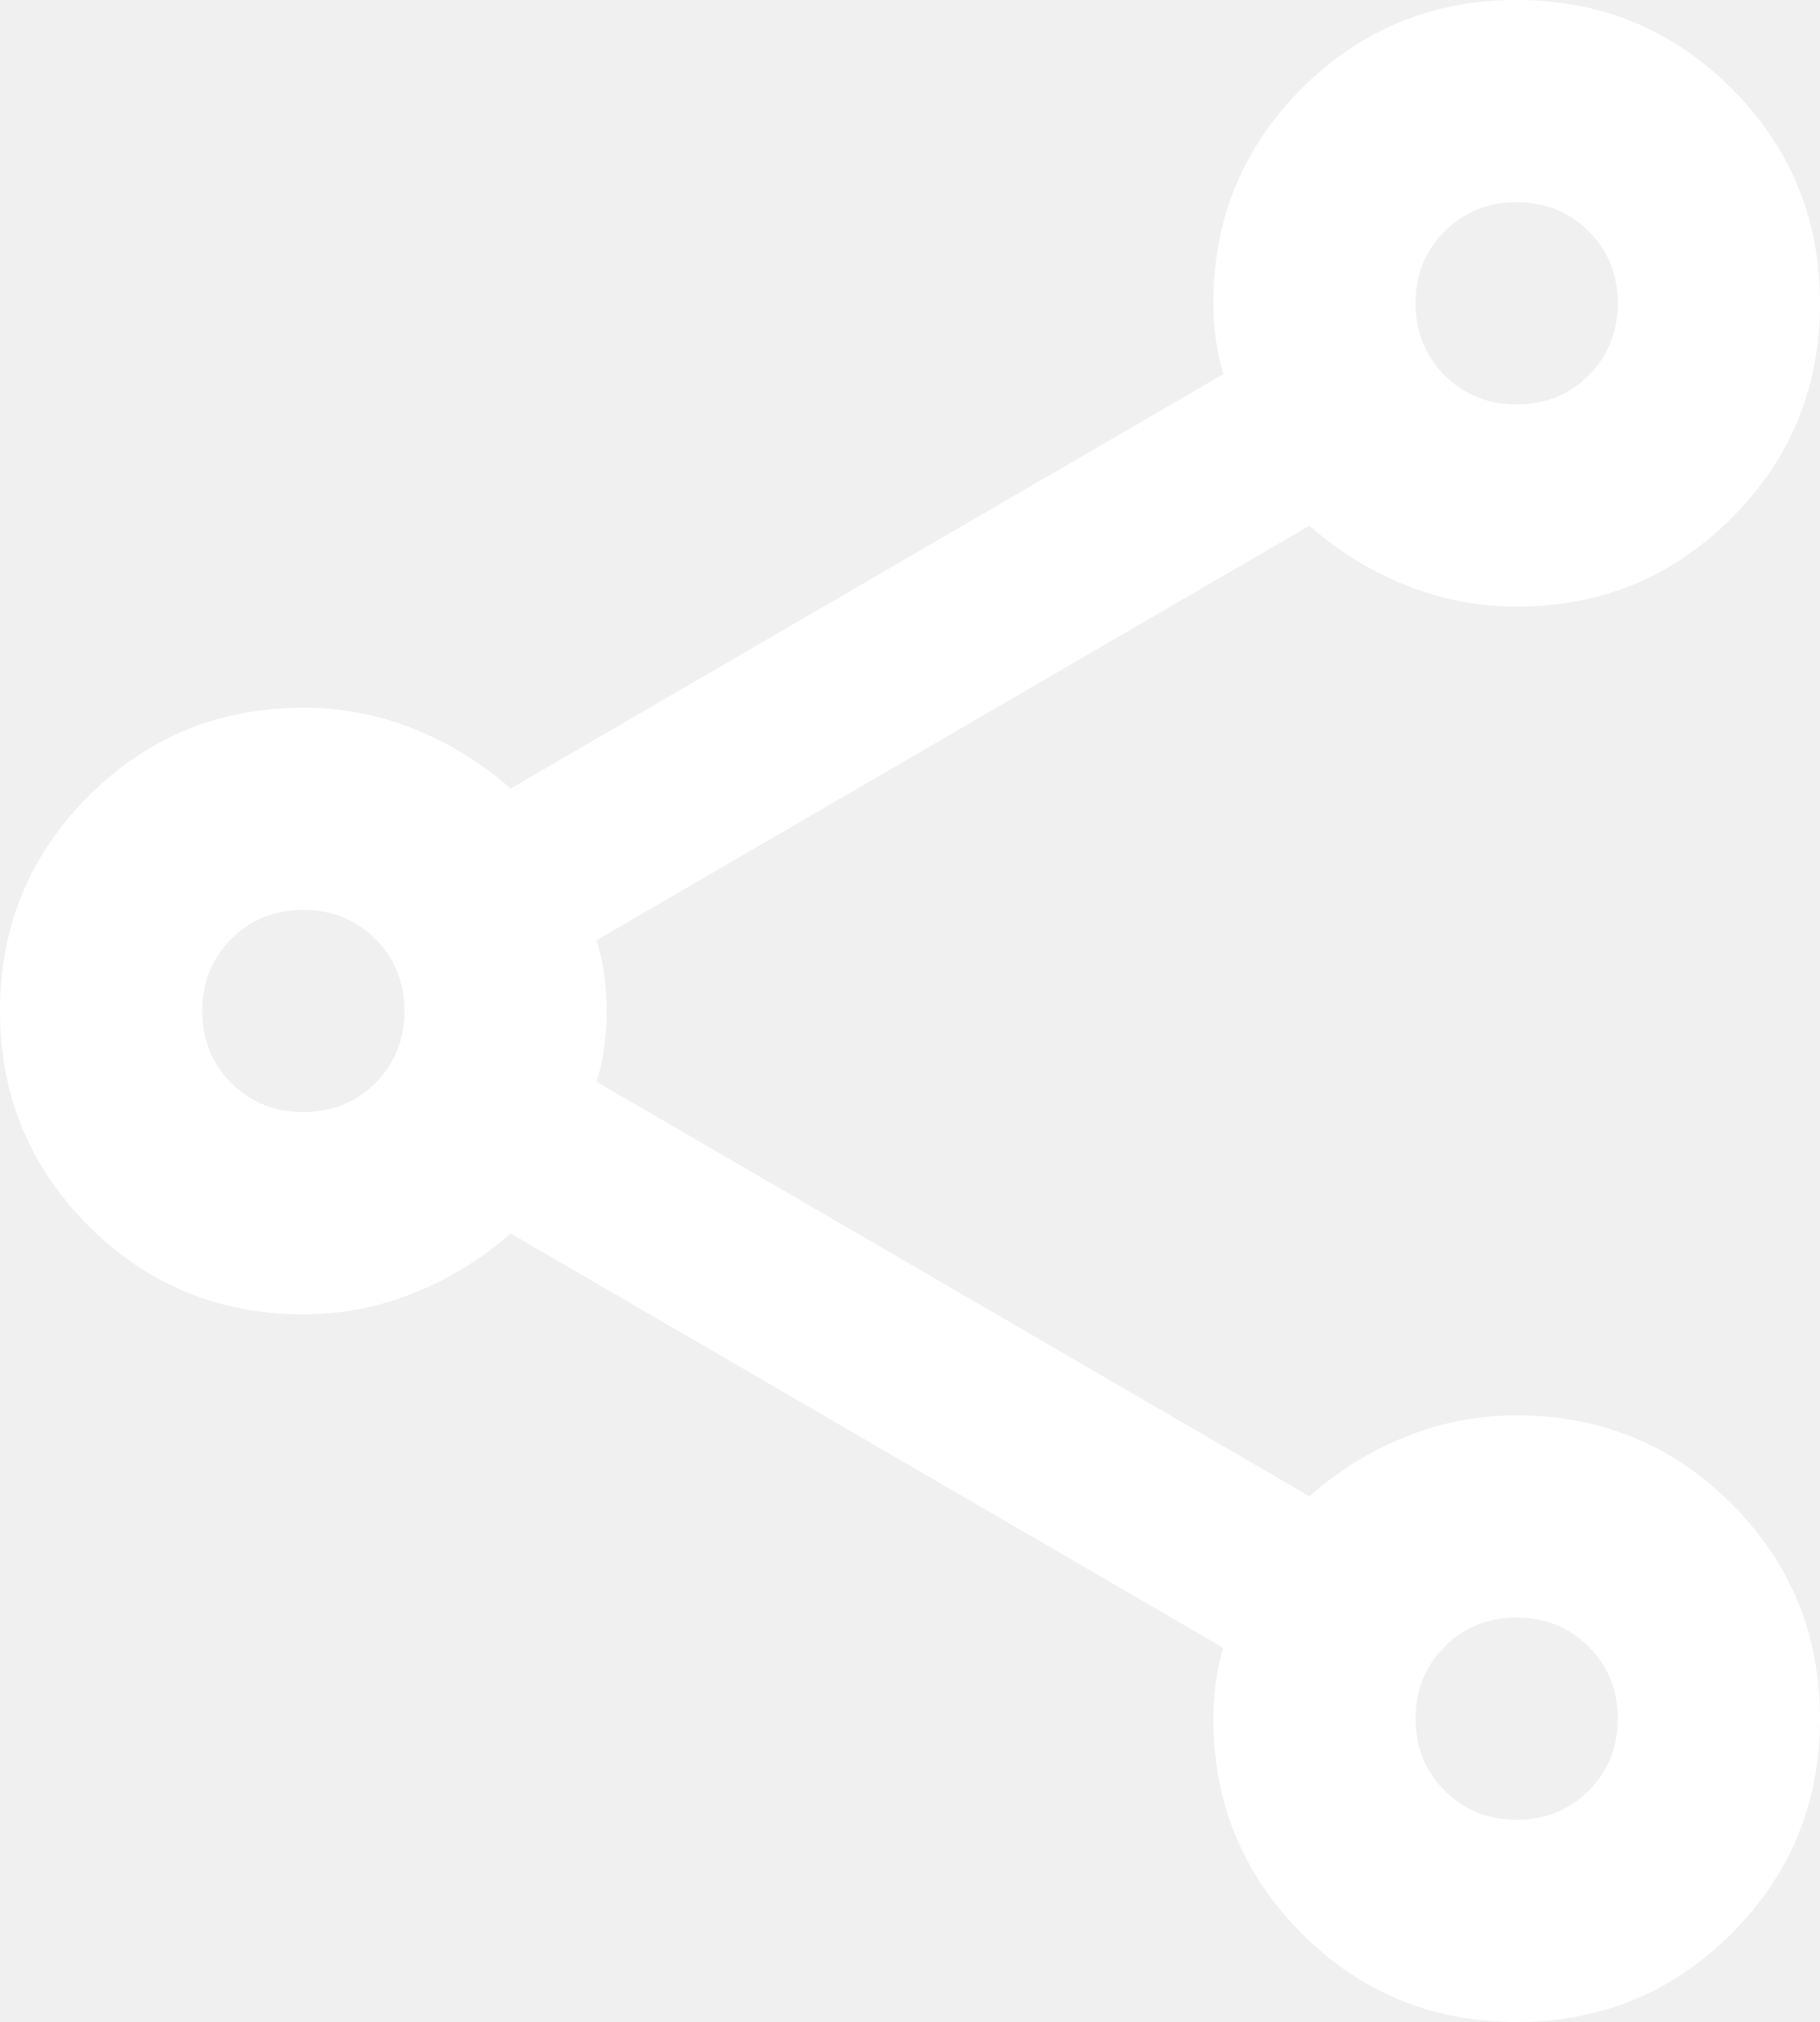
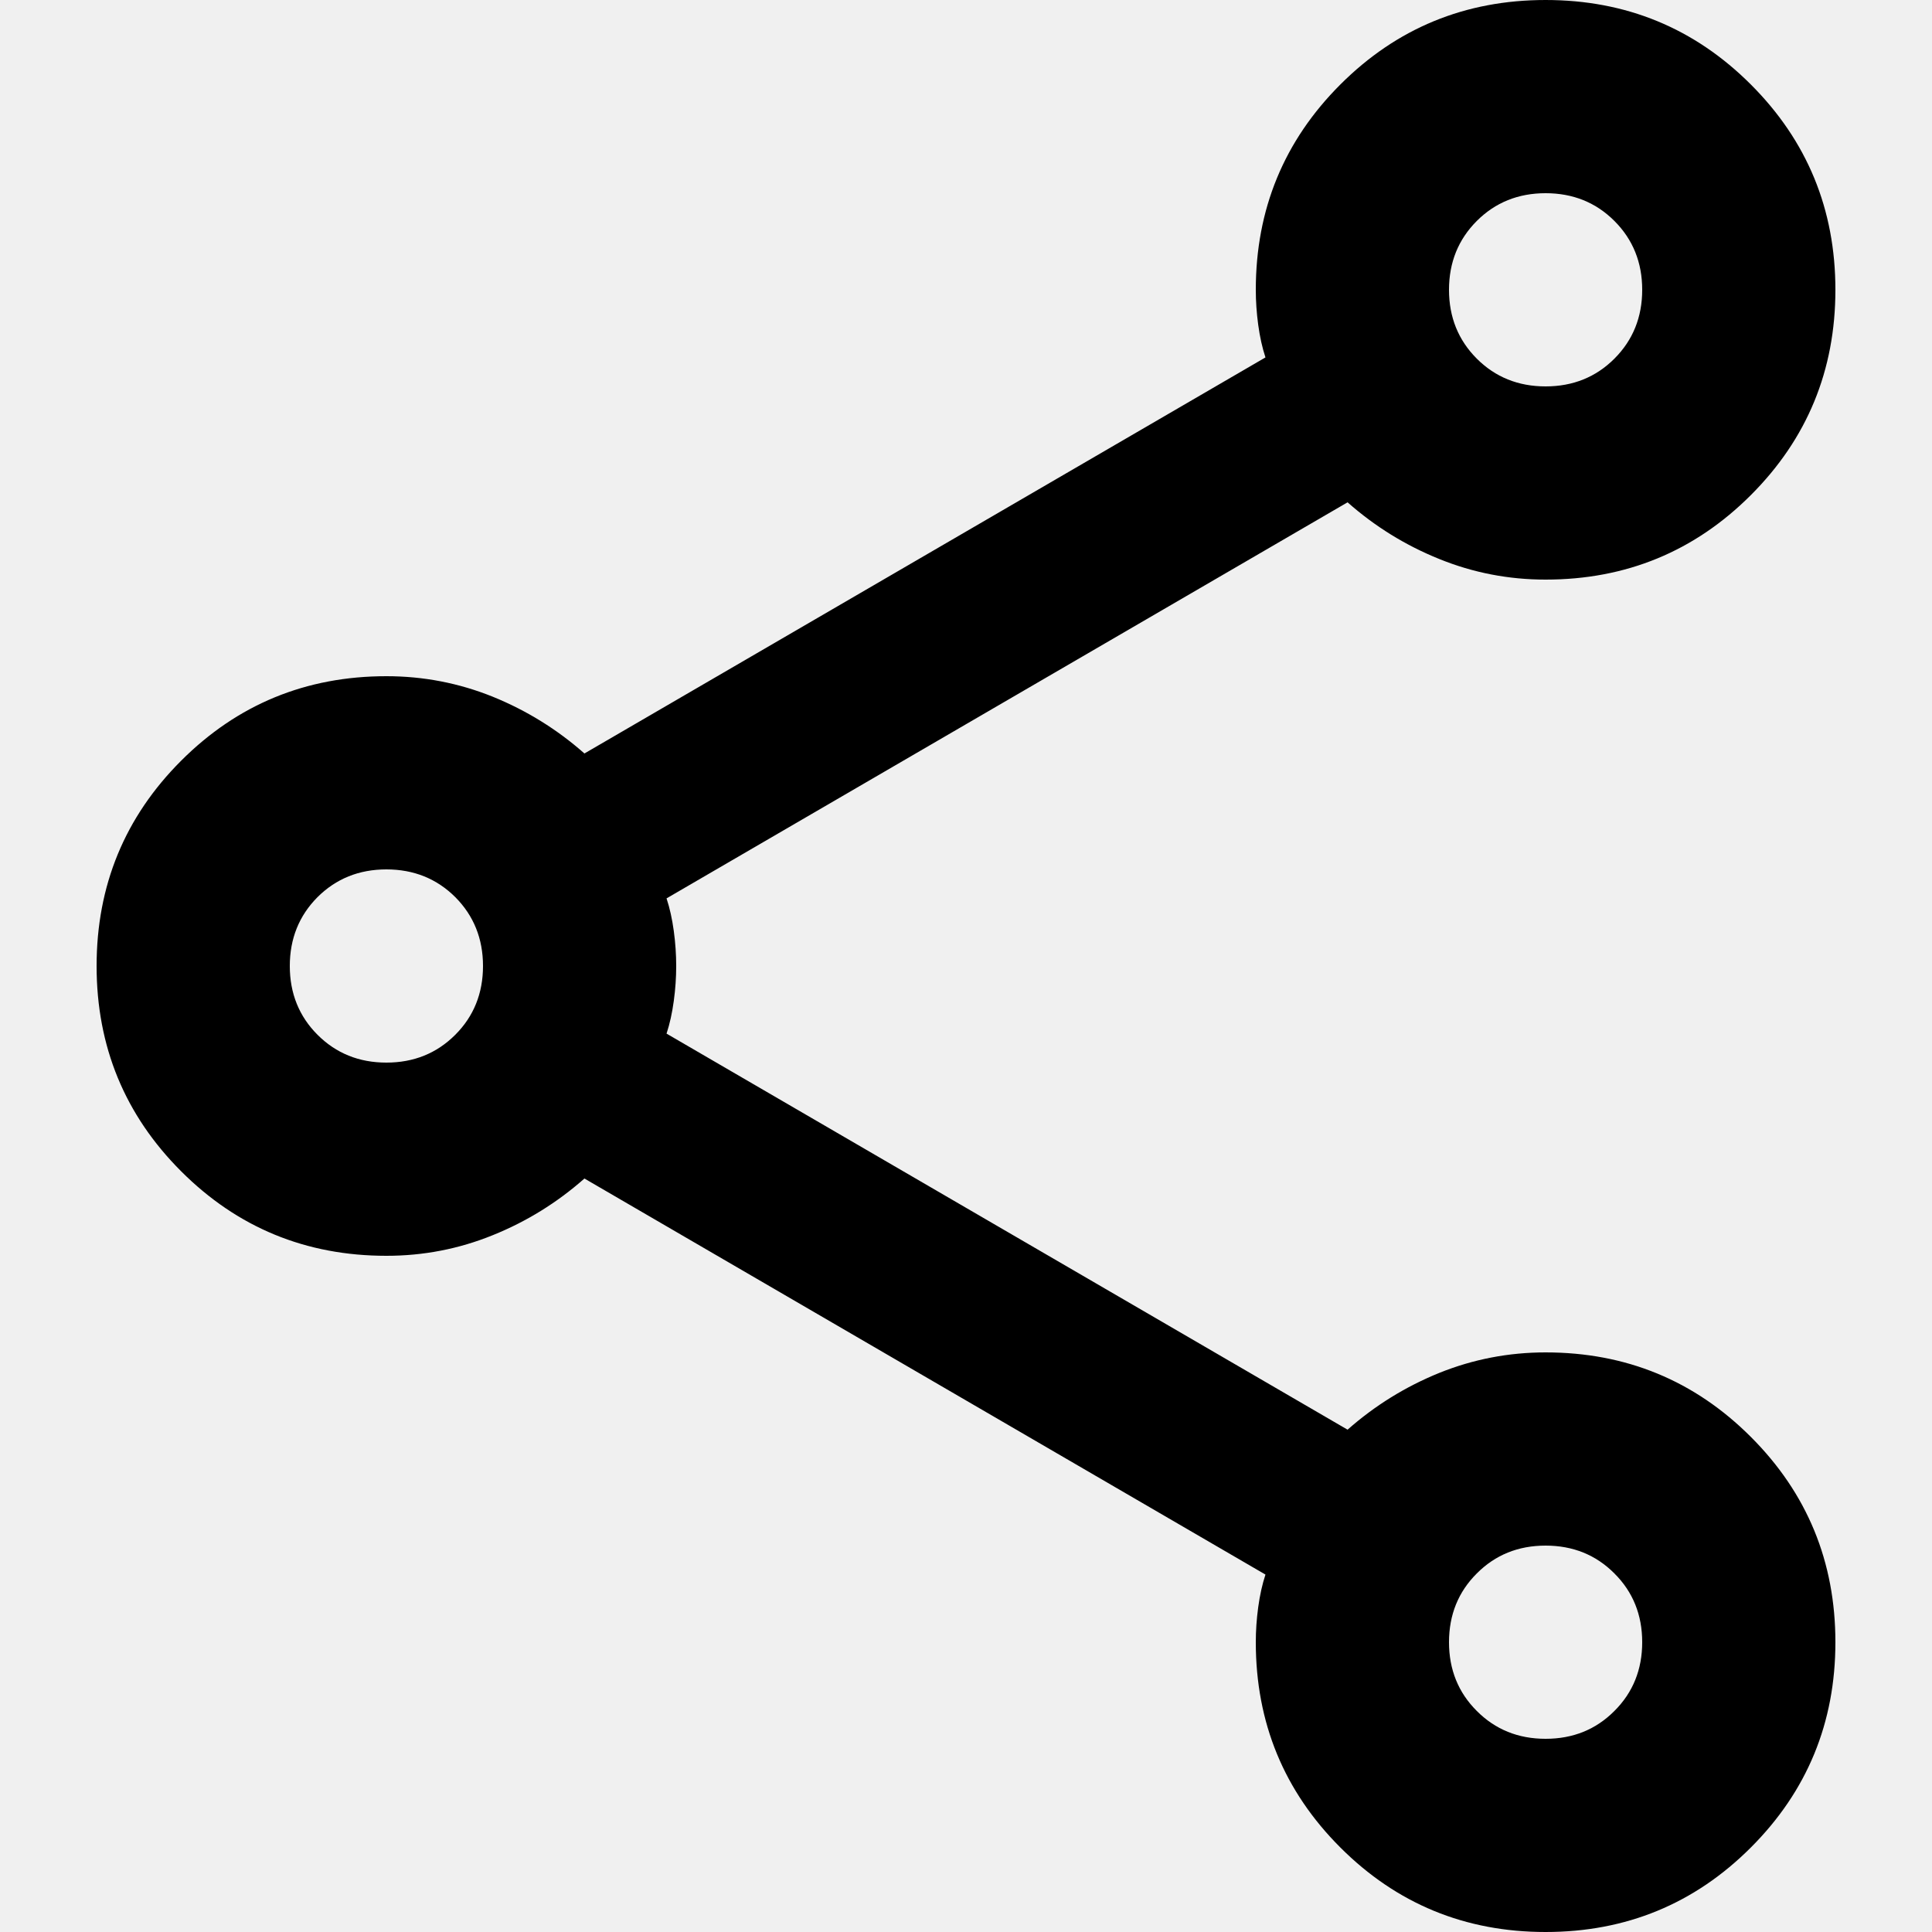
- <svg xmlns="http://www.w3.org/2000/svg" width="18" height="20" viewBox="0 0 18 20">
-   <path d="M15 20C14.167 20 13.458 19.708 12.875 19.125C12.292 18.542 12 17.833 12 17C12 16.883 12.008 16.762 12.025 16.637C12.042 16.512 12.067 16.4 12.1 16.3L5.05 12.2C4.767 12.45 4.45 12.646 4.1 12.787C3.75 12.929 3.383 13 3 13C2.167 13 1.458 12.708 0.875 12.125C0.292 11.542 0 10.833 0 10C0 9.167 0.292 8.458 0.875 7.875C1.458 7.292 2.167 7 3 7C3.383 7 3.75 7.071 4.1 7.212C4.45 7.354 4.767 7.55 5.05 7.8L12.1 3.7C12.067 3.6 12.042 3.488 12.025 3.363C12.008 3.238 12 3.117 12 3C12 2.167 12.292 1.458 12.875 0.875C13.458 0.292 14.167 0 15 0C15.833 0 16.542 0.292 17.125 0.875C17.708 1.458 18 2.167 18 3C18 3.833 17.708 4.542 17.125 5.125C16.542 5.708 15.833 6 15 6C14.617 6 14.25 5.929 13.9 5.787C13.55 5.646 13.233 5.45 12.95 5.2L5.9 9.3C5.933 9.4 5.958 9.512 5.975 9.637C5.992 9.762 6 9.883 6 10C6 10.117 5.992 10.237 5.975 10.362C5.958 10.487 5.933 10.6 5.9 10.7L12.95 14.8C13.233 14.55 13.55 14.354 13.9 14.212C14.25 14.071 14.617 14 15 14C15.833 14 16.542 14.292 17.125 14.875C17.708 15.458 18 16.167 18 17C18 17.833 17.708 18.542 17.125 19.125C16.542 19.708 15.833 20 15 20ZM15 4C15.283 4 15.521 3.904 15.712 3.713C15.904 3.521 16 3.283 16 3C16 2.717 15.904 2.479 15.712 2.287C15.521 2.096 15.283 2 15 2C14.717 2 14.479 2.096 14.288 2.287C14.096 2.479 14 2.717 14 3C14 3.283 14.096 3.521 14.288 3.713C14.479 3.904 14.717 4 15 4ZM3 11C3.283 11 3.521 10.904 3.713 10.712C3.904 10.521 4 10.283 4 10C4 9.717 3.904 9.479 3.713 9.287C3.521 9.096 3.283 9 3 9C2.717 9 2.479 9.096 2.287 9.287C2.096 9.479 2 9.717 2 10C2 10.283 2.096 10.521 2.287 10.712C2.479 10.904 2.717 11 3 11ZM15 18C15.283 18 15.521 17.904 15.712 17.712C15.904 17.521 16 17.283 16 17C16 16.717 15.904 16.479 15.712 16.288C15.521 16.096 15.283 16 15 16C14.717 16 14.479 16.096 14.288 16.288C14.096 16.479 14 16.717 14 17C14 17.283 14.096 17.521 14.288 17.712C14.479 17.904 14.717 18 15 18Z" fill="white" />
+ <svg xmlns="http://www.w3.org/2000/svg" width="20" height="20" viewBox="0 0 20 20" version="1.1">
+   <path d="M 16,20 C 15.167,20 14.458,19.708 13.875,19.125 13.292,18.542 13,17.833 13,17 13,16.883 13.008,16.762 13.025,16.637 13.042,16.512 13.067,16.4 13.1,16.3 L 6.05,12.2 C 5.767,12.45 5.45,12.646 5.1,12.787 4.75,12.929 4.383,13 4,13 3.167,13 2.458,12.708 1.875,12.125 1.292,11.542 1,10.833 1,10 1,9.167 1.292,8.458 1.875,7.875 2.458,7.292 3.167,7 4,7 4.383,7 4.75,7.071 5.1,7.212 5.45,7.354 5.767,7.55 6.05,7.8 L 13.1,3.7 C 13.067,3.6 13.042,3.488 13.025,3.363 13.008,3.238 13,3.117 13,3 13,2.167 13.292,1.458 13.875,0.875 14.458,0.292 15.167,0 16,0 16.833,0 17.542,0.292 18.125,0.875 18.708,1.458 19,2.167 19,3 19,3.833 18.708,4.542 18.125,5.125 17.542,5.708 16.833,6 16,6 15.617,6 15.25,5.929 14.9,5.787 14.55,5.646 14.233,5.45 13.95,5.2 L 6.9,9.3 C 6.933,9.4 6.958,9.512 6.975,9.637 6.992,9.762 7,9.883 7,10 7,10.117 6.992,10.237 6.975,10.362 6.958,10.487 6.933,10.6 6.9,10.7 l 7.05,4.1 c 0.283,-0.25 0.6,-0.446 0.95,-0.588 C 15.25,14.071 15.617,14 16,14 c 0.833,0 1.542,0.292 2.125,0.875 C 18.708,15.458 19,16.167 19,17 19,17.833 18.708,18.542 18.125,19.125 17.542,19.708 16.833,20 16,20 Z M 16,4 C 16.283,4 16.521,3.904 16.712,3.713 16.904,3.521 17,3.283 17,3 17,2.717 16.904,2.479 16.712,2.287 16.521,2.096 16.283,2 16,2 15.717,2 15.479,2.096 15.288,2.287 15.096,2.479 15,2.717 15,3 15,3.283 15.096,3.521 15.288,3.713 15.479,3.904 15.717,4 16,4 Z M 4,11 C 4.283,11 4.521,10.904 4.713,10.712 4.904,10.521 5,10.283 5,10 5,9.717 4.904,9.479 4.713,9.287 4.521,9.096 4.283,9 4,9 3.717,9 3.479,9.096 3.287,9.287 3.096,9.479 3,9.717 3,10 3,10.283 3.096,10.521 3.287,10.712 3.479,10.904 3.717,11 4,11 Z m 12,7 c 0.283,0 0.521,-0.096 0.712,-0.288 C 16.904,17.521 17,17.283 17,17 17,16.717 16.904,16.479 16.712,16.288 16.521,16.096 16.283,16 16,16 15.717,16 15.479,16.096 15.288,16.288 15.096,16.479 15,16.717 15,17 c 0,0.283 0.096,0.521 0.288,0.712 C 15.479,17.904 15.717,18 16,18 Z" />
</svg>
